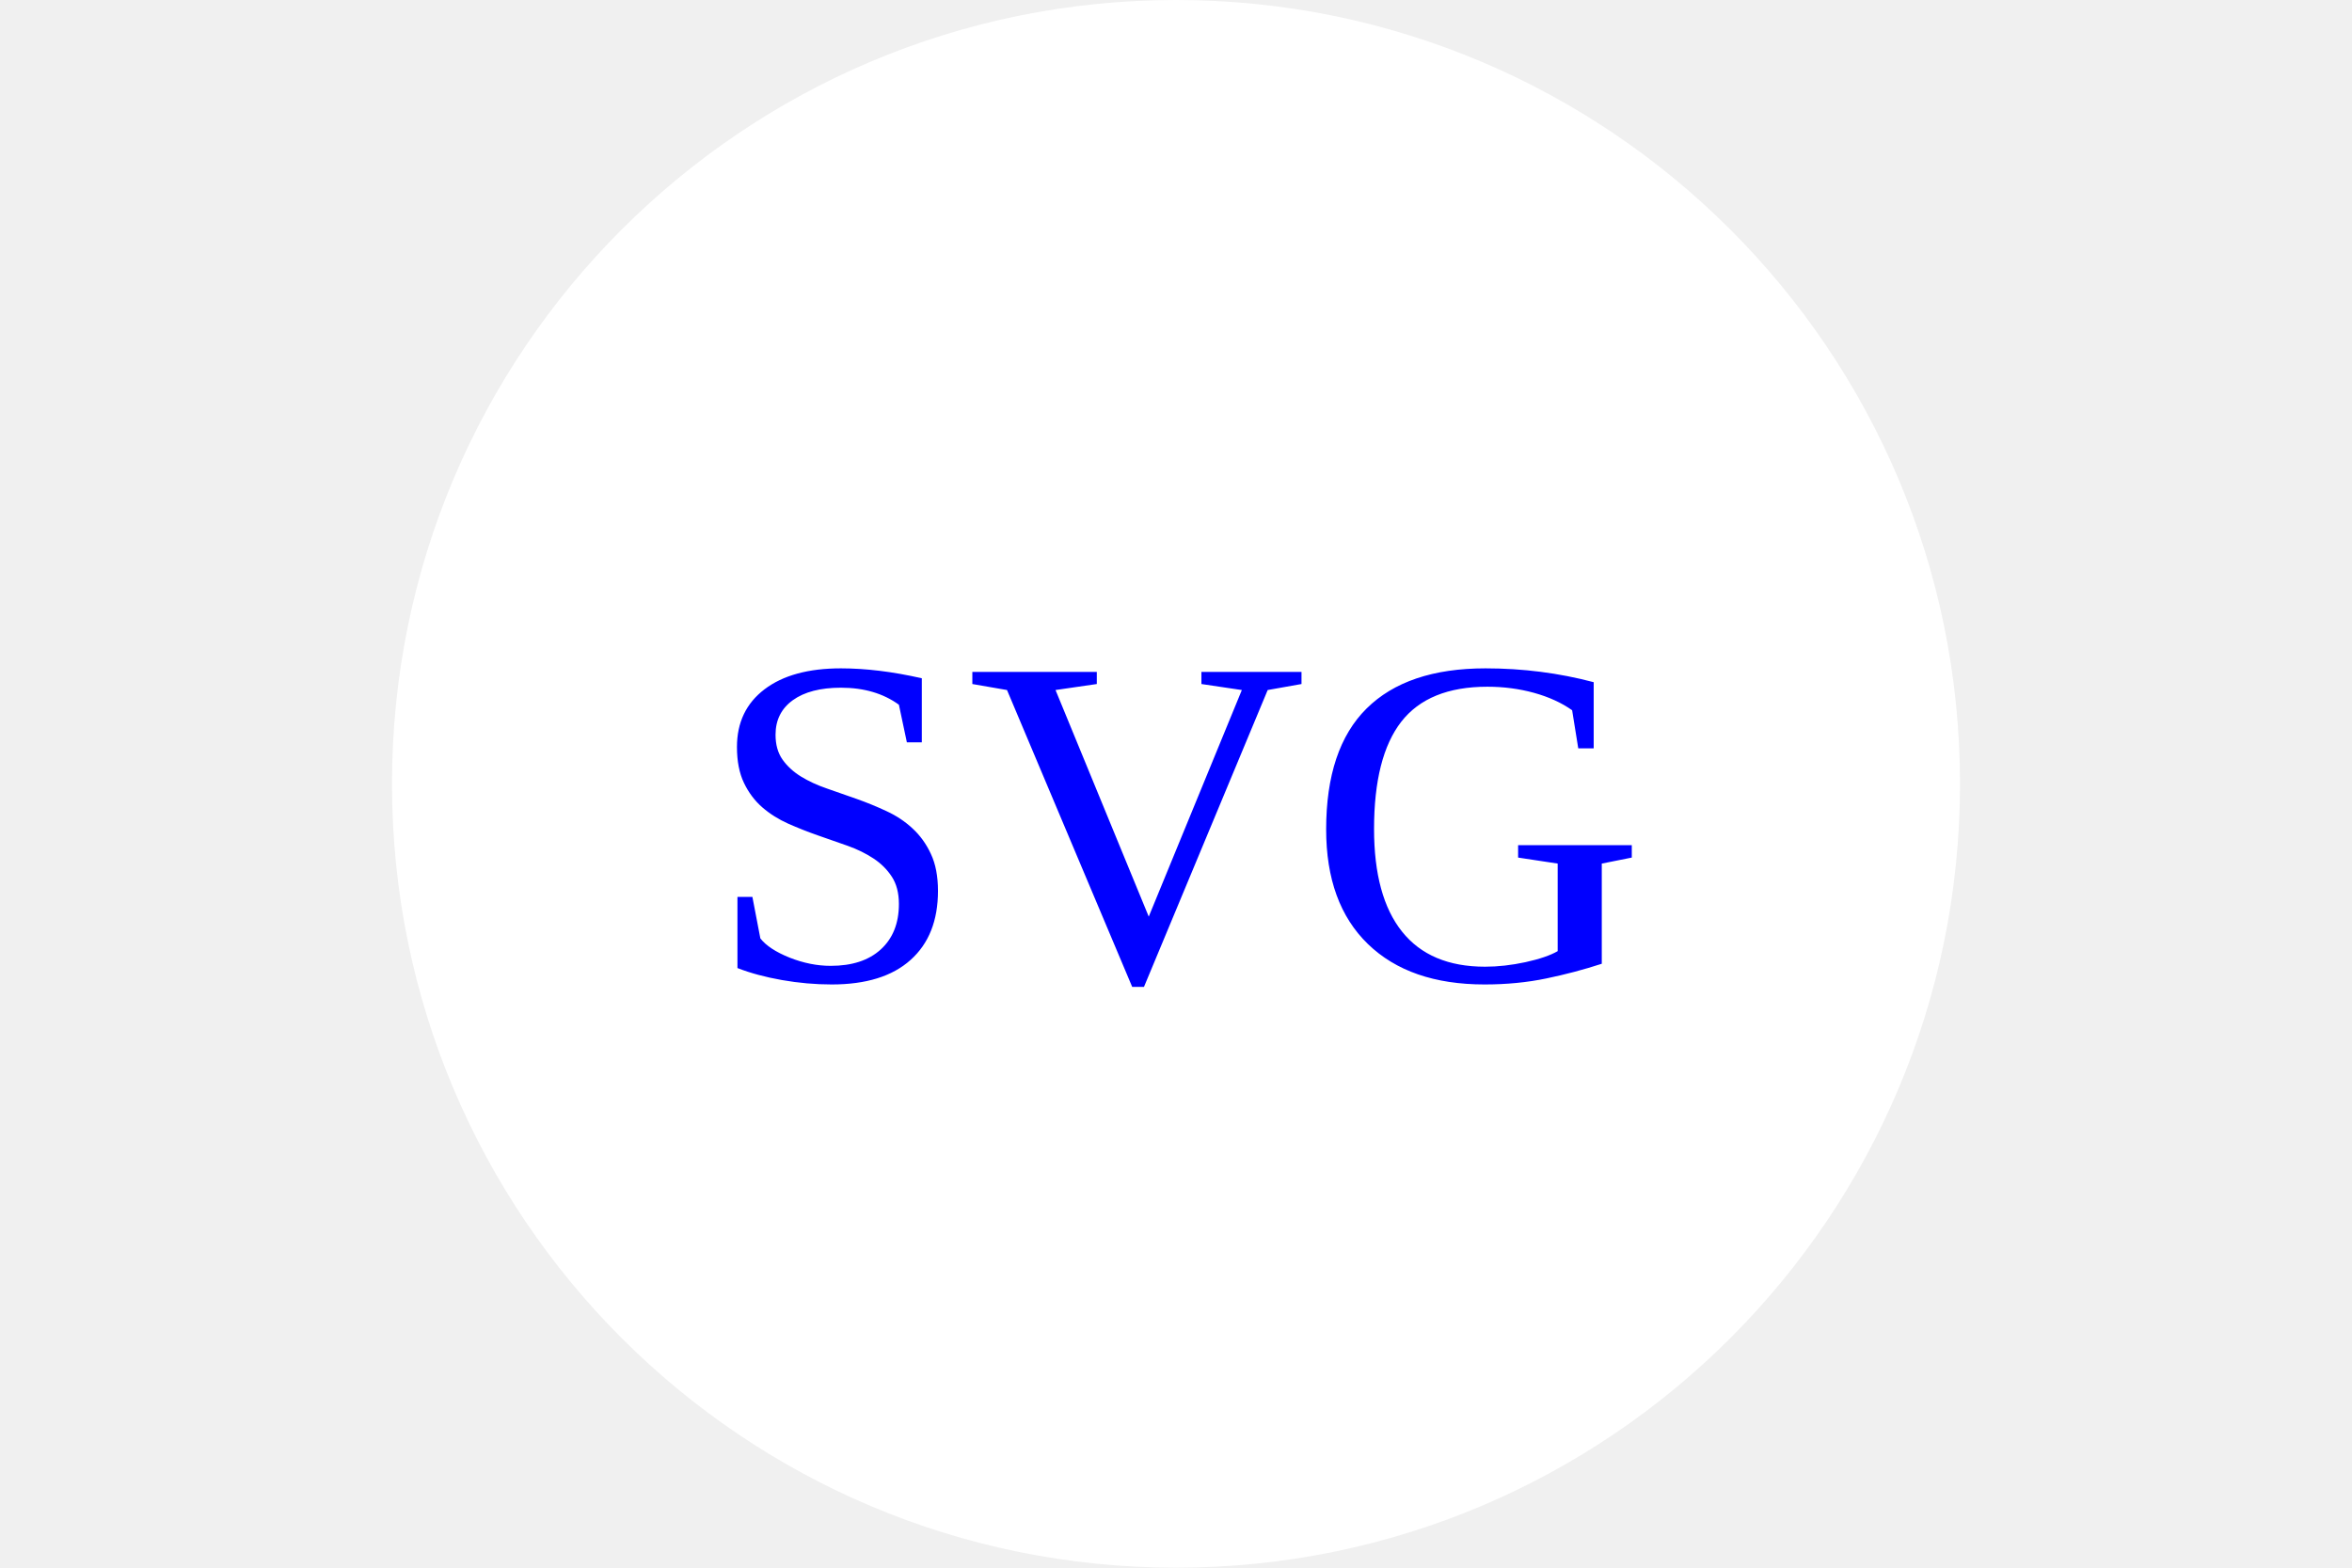
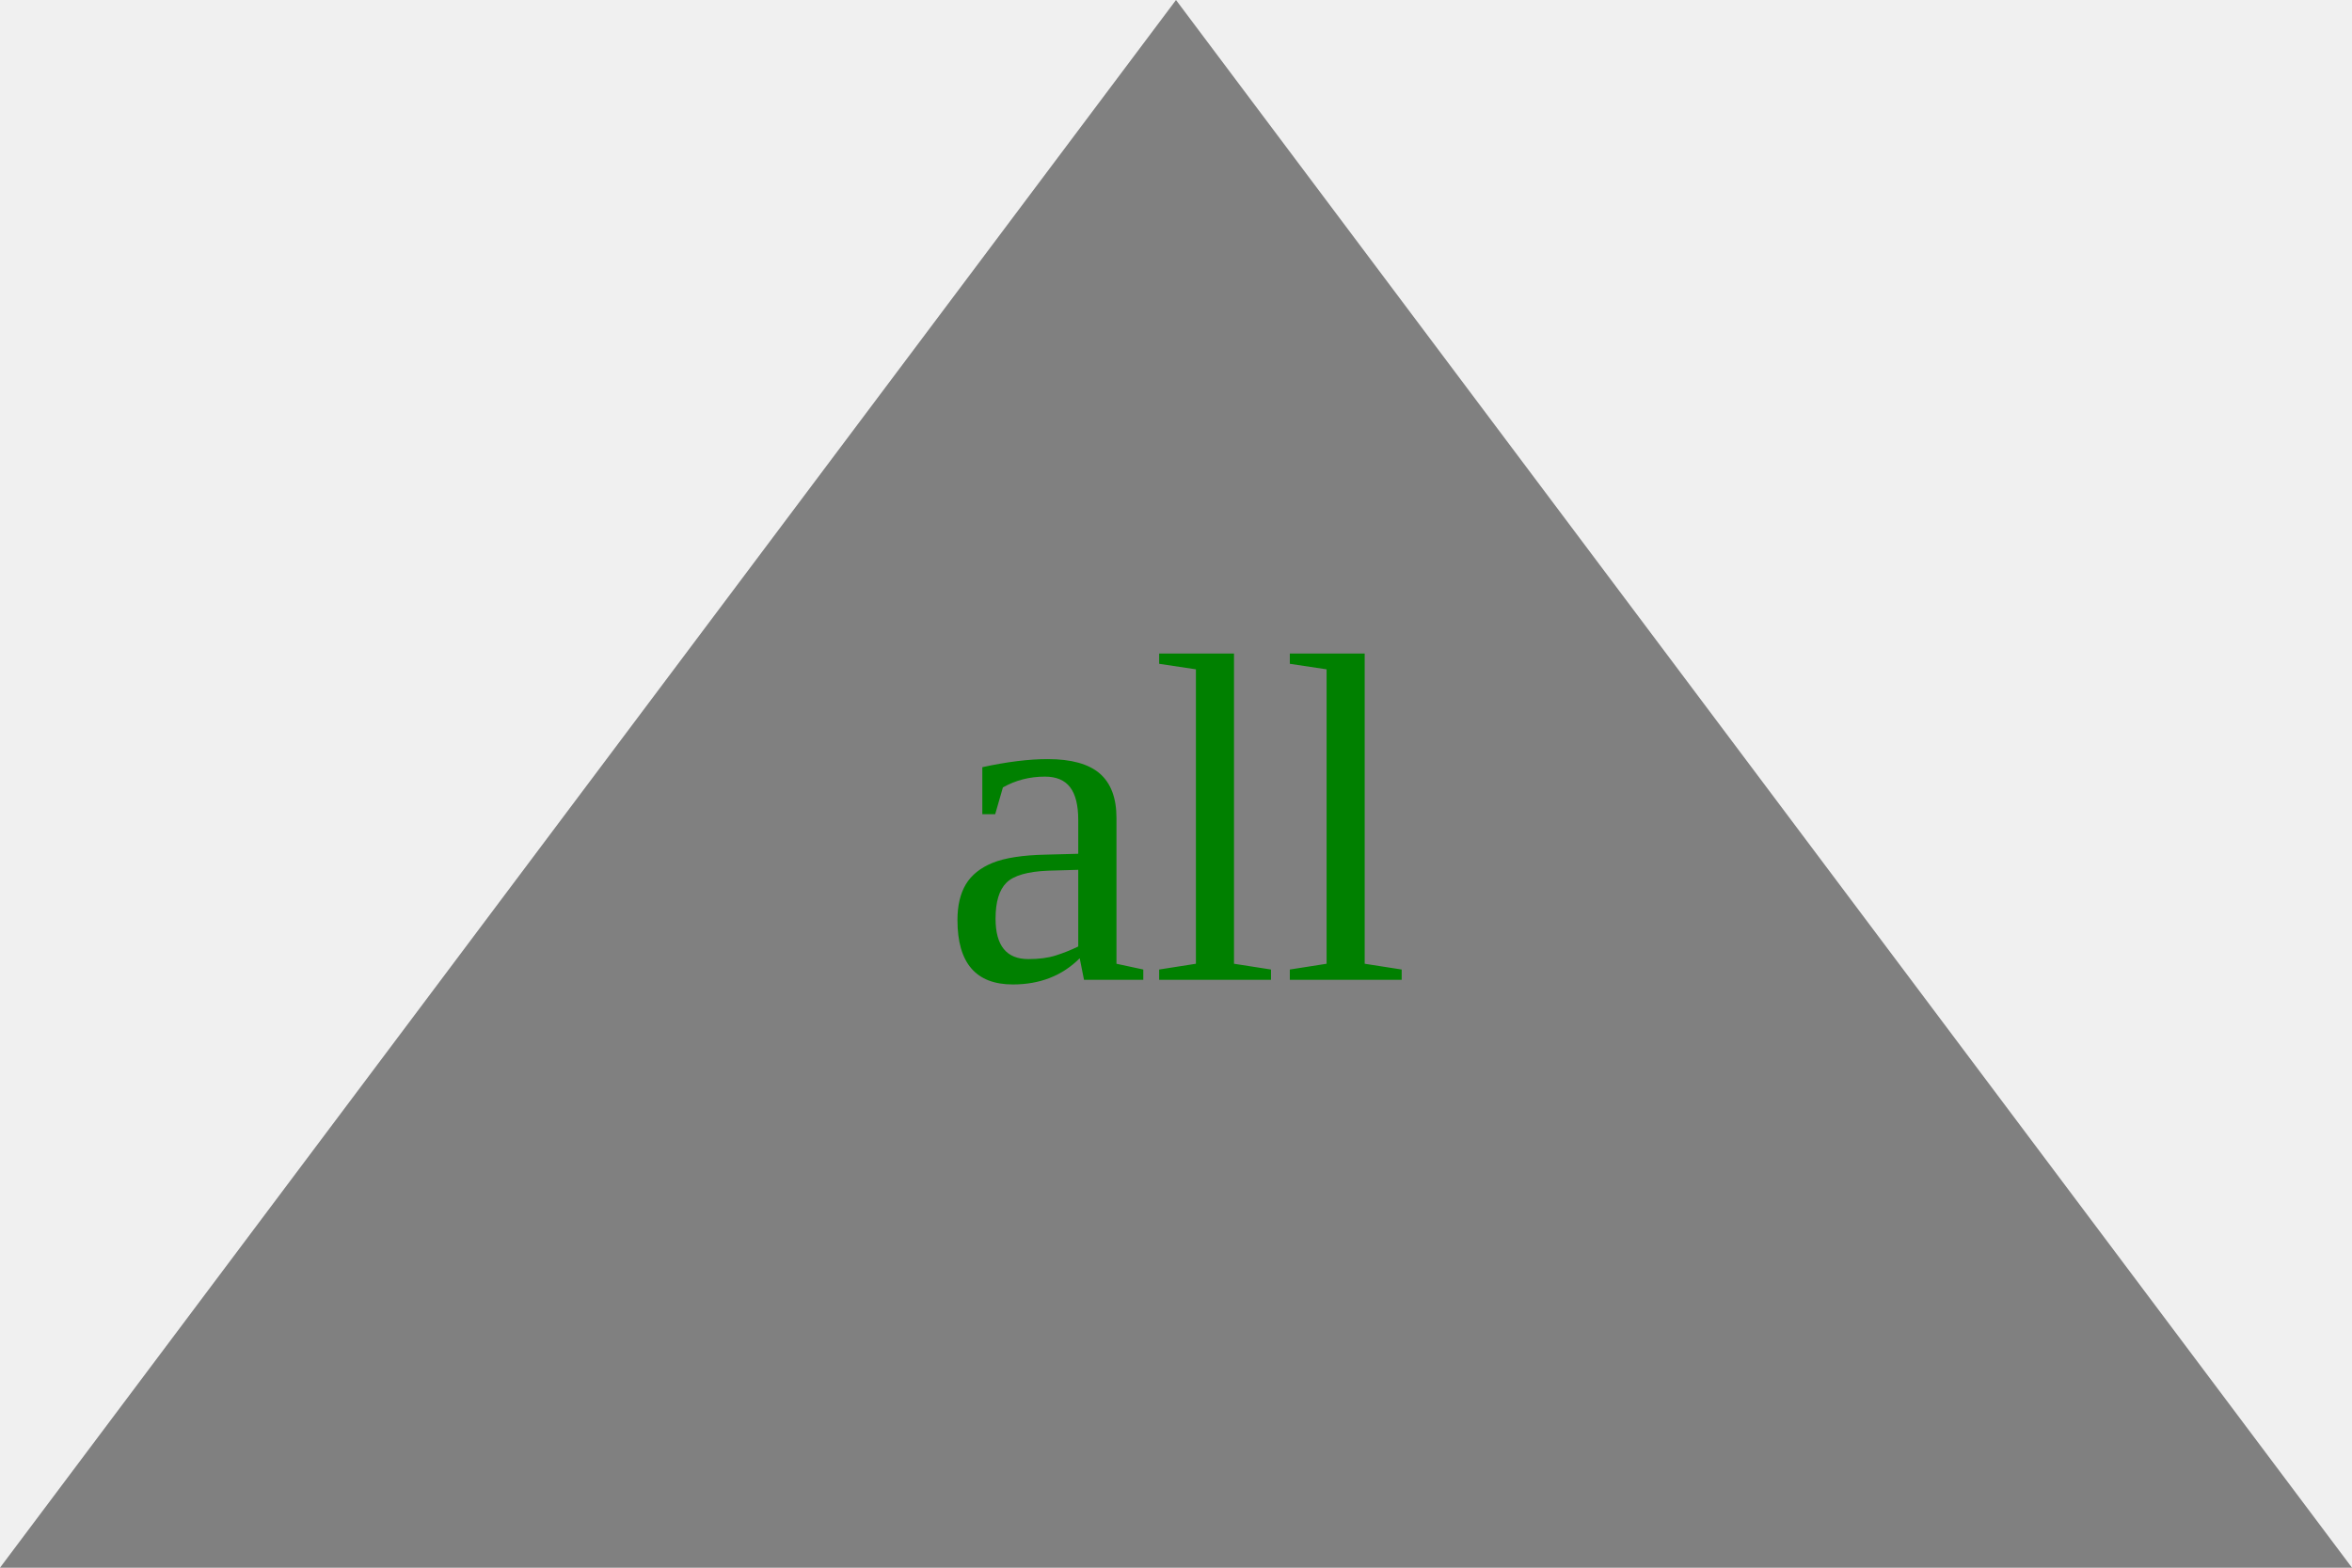
<svg xmlns="http://www.w3.org/2000/svg" version="1.1" width="300" height="200">
-   <circle cx="50%" cy="50%" r="100" height="100%" width="100%" fill="white" />
-   <text x="150" y="125" font-size="60" text-anchor="middle" fill="blue">SVG</text>
+   <polygon height="100%" width="100%" points="0,200 300,200 150,0" fill="gray" />
+   <text x="150" y="125" font-size="60" text-anchor="middle" fill="green">all</text>
</svg>
